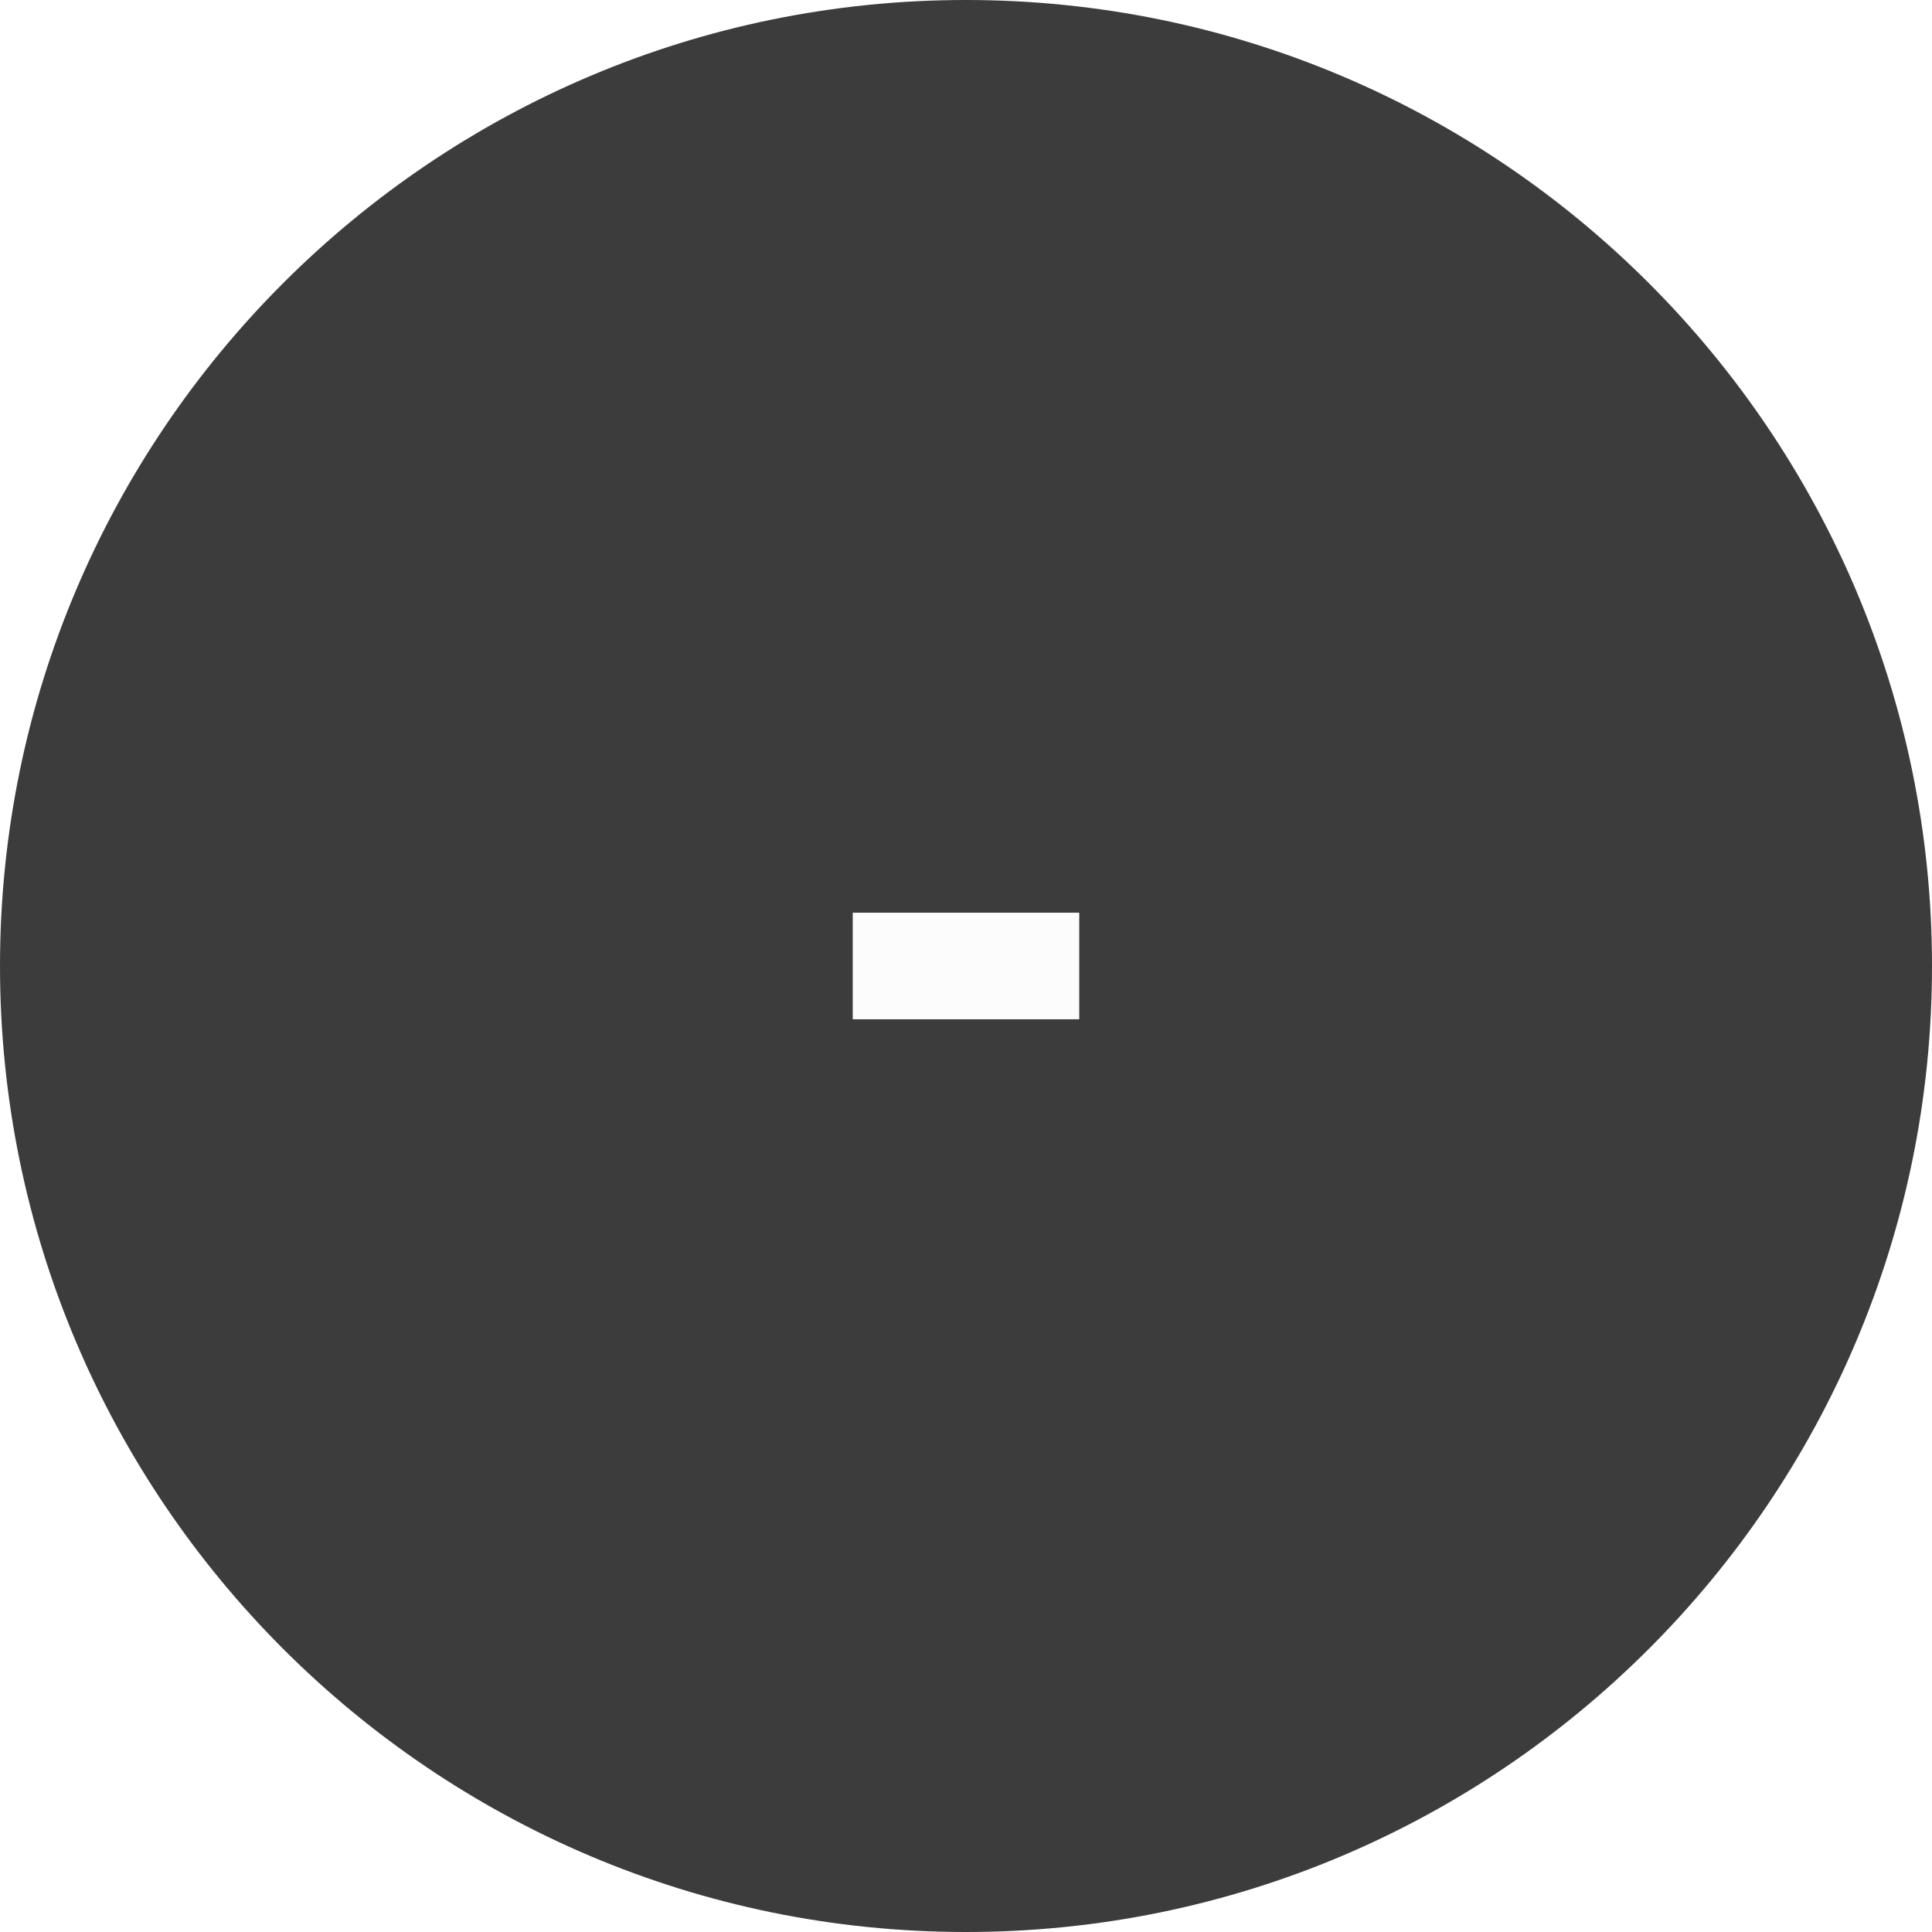
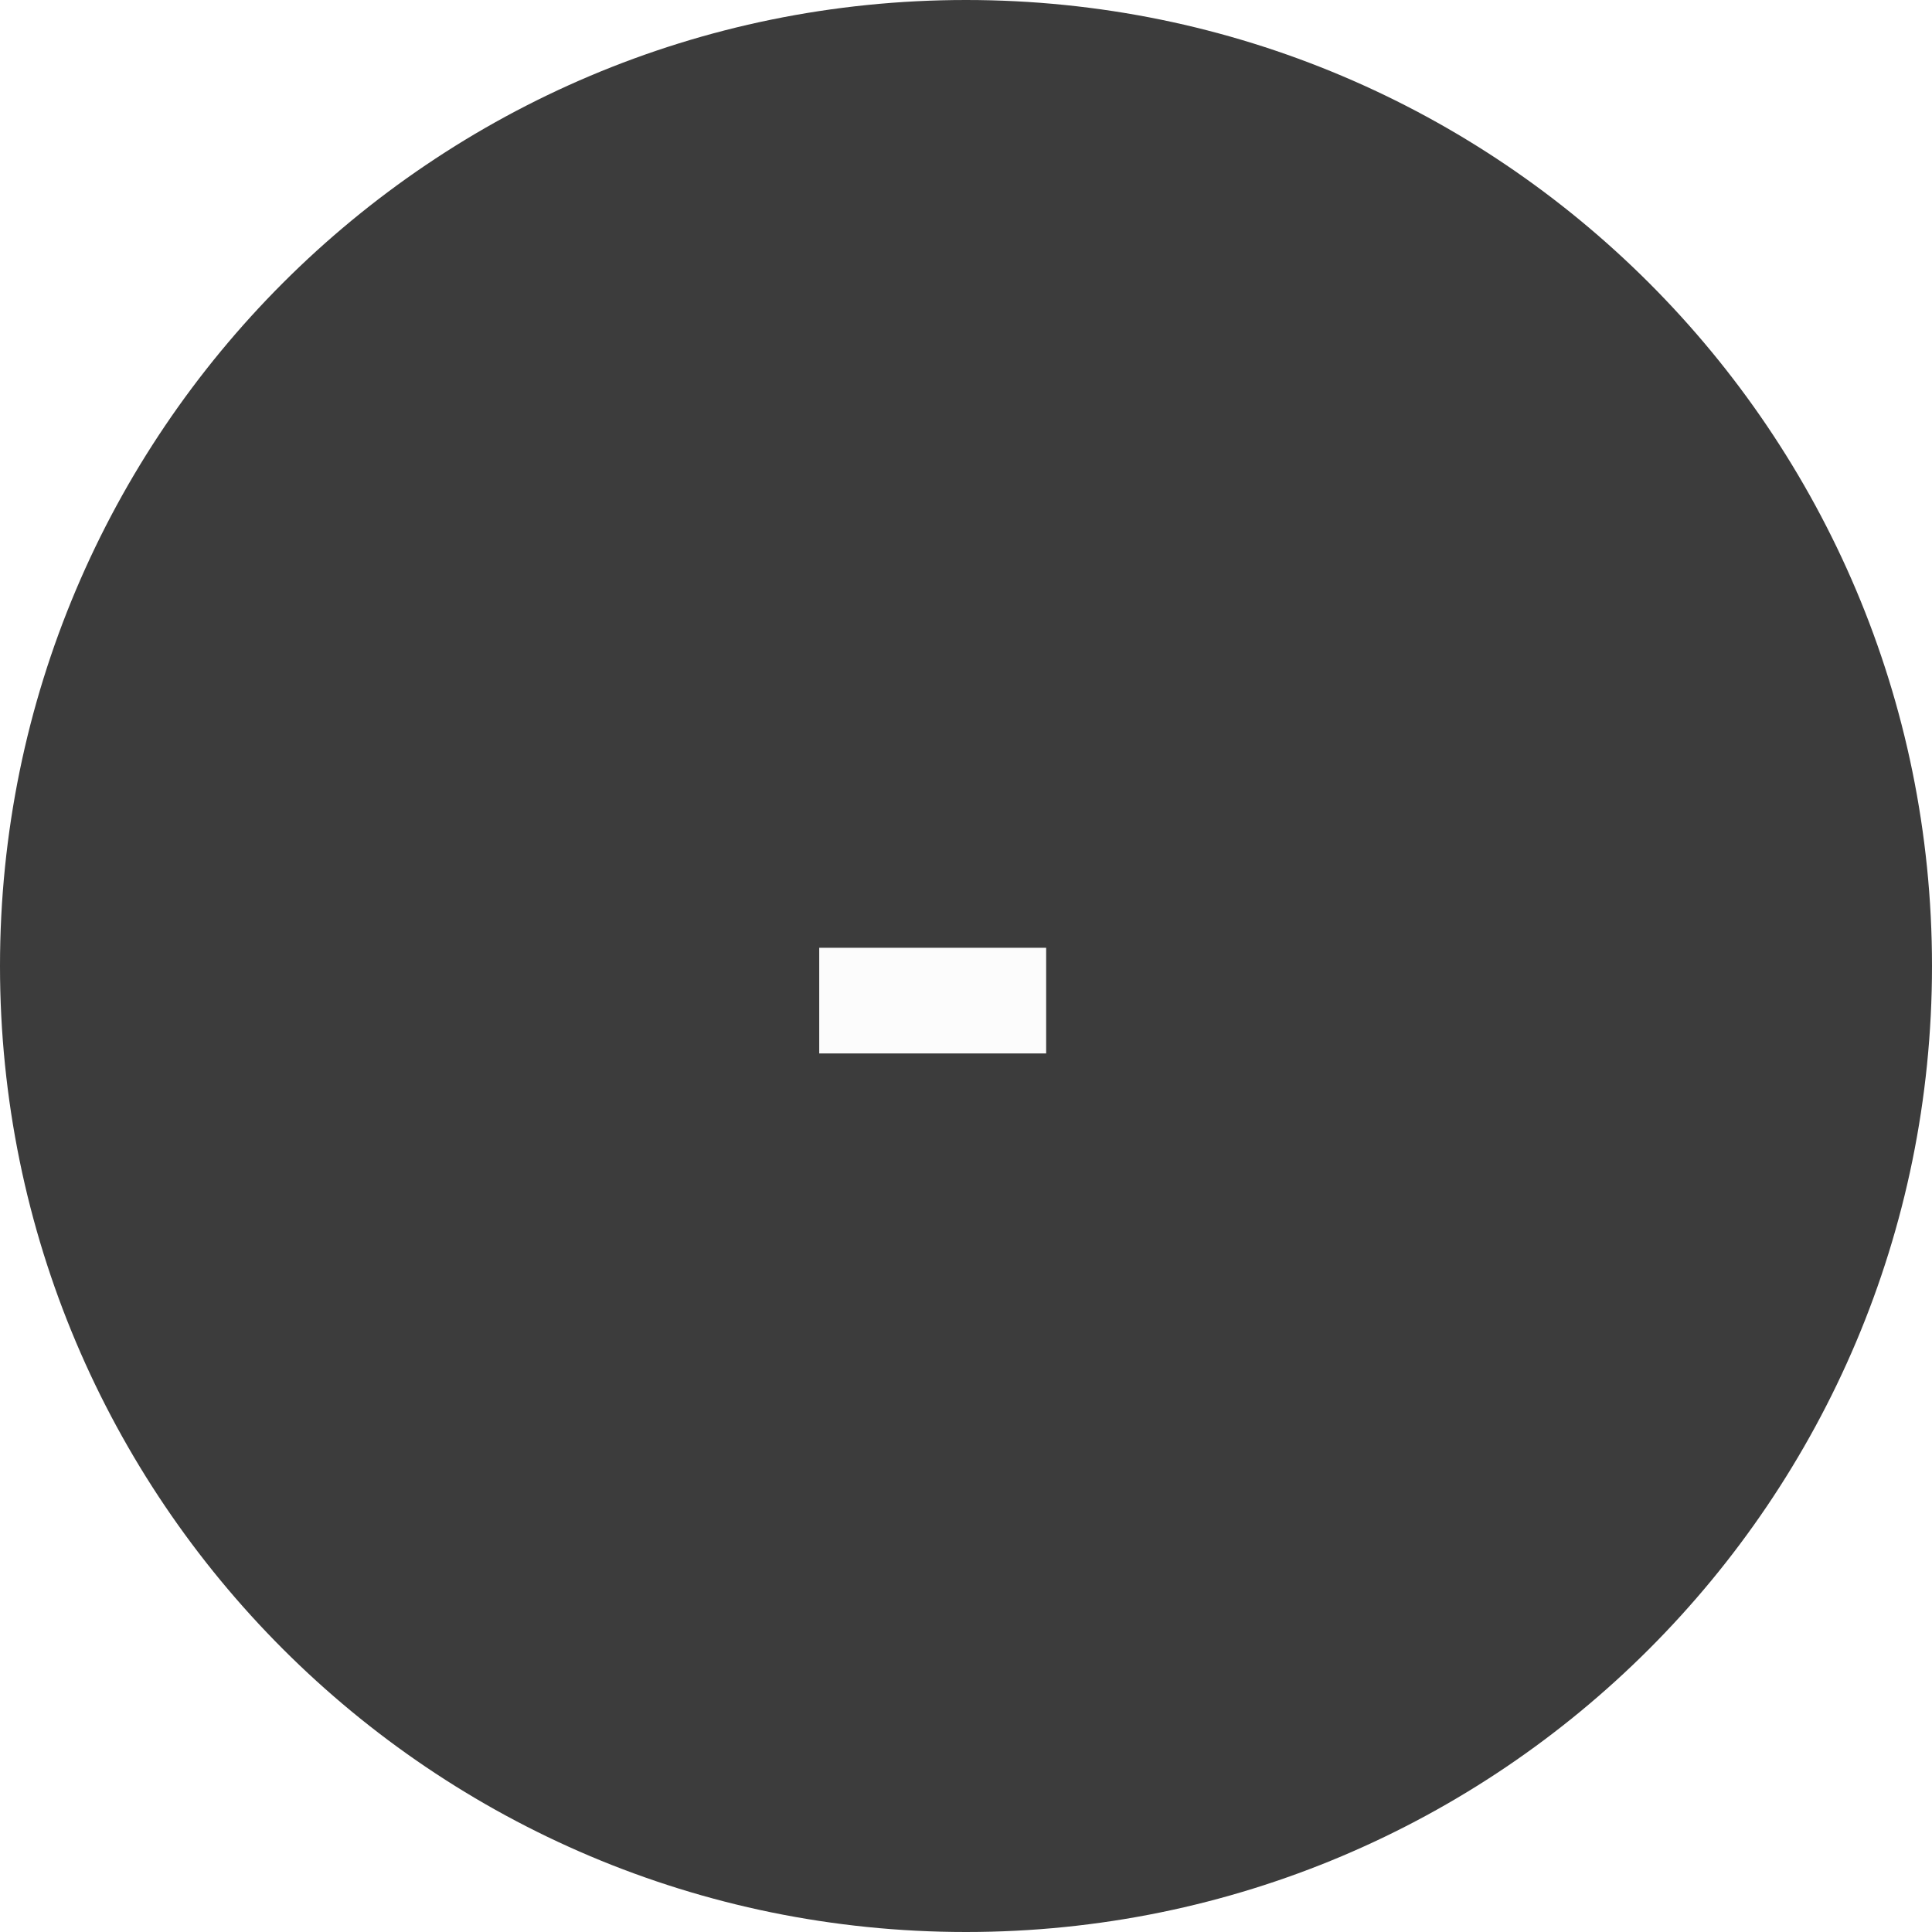
- <svg xmlns="http://www.w3.org/2000/svg" version="1.1" id="Layer_1" x="0px" y="0px" viewBox="0 0 58 58" style="enable-background:new 0 0 58 58;" xml:space="preserve">
-   <style type="text/css">
- 	.st0{fill:#3C3C3C;}
- 	.st1{enable-background:new    ;}
- 	.st2{fill:#FCFCFC;}
- </style>
-   <path id="Area" class="st0" d="M29,0L29,0c16,0,29,13,29,29l0,0c0,16-13,29-29,29l0,0C13,58,0,45,0,29l0,0C0,13,13,0,29,0z" />
-   <g class="st1">
-     <path class="st2" d="M25.6,30.6v-3.2h6.8v3.2H25.6z" />
+ <svg xmlns="http://www.w3.org/2000/svg" width="58" height="58" viewBox="0 0 58 58">
+   <g id="Badge" transform="translate(0 -0.325)">
+     <rect id="Area" width="58" height="58" rx="29" transform="translate(0 0.325)" fill="#3c3c3c" />
+     <text id="label" transform="translate(28 37.325)" fill="#fcfcfc" font-size="26" font-family="NotoSans-Bold, Noto Sans" font-weight="700">
+       <tspan x="-4.186" y="0">-</tspan>
+     </text>
  </g>
</svg>
